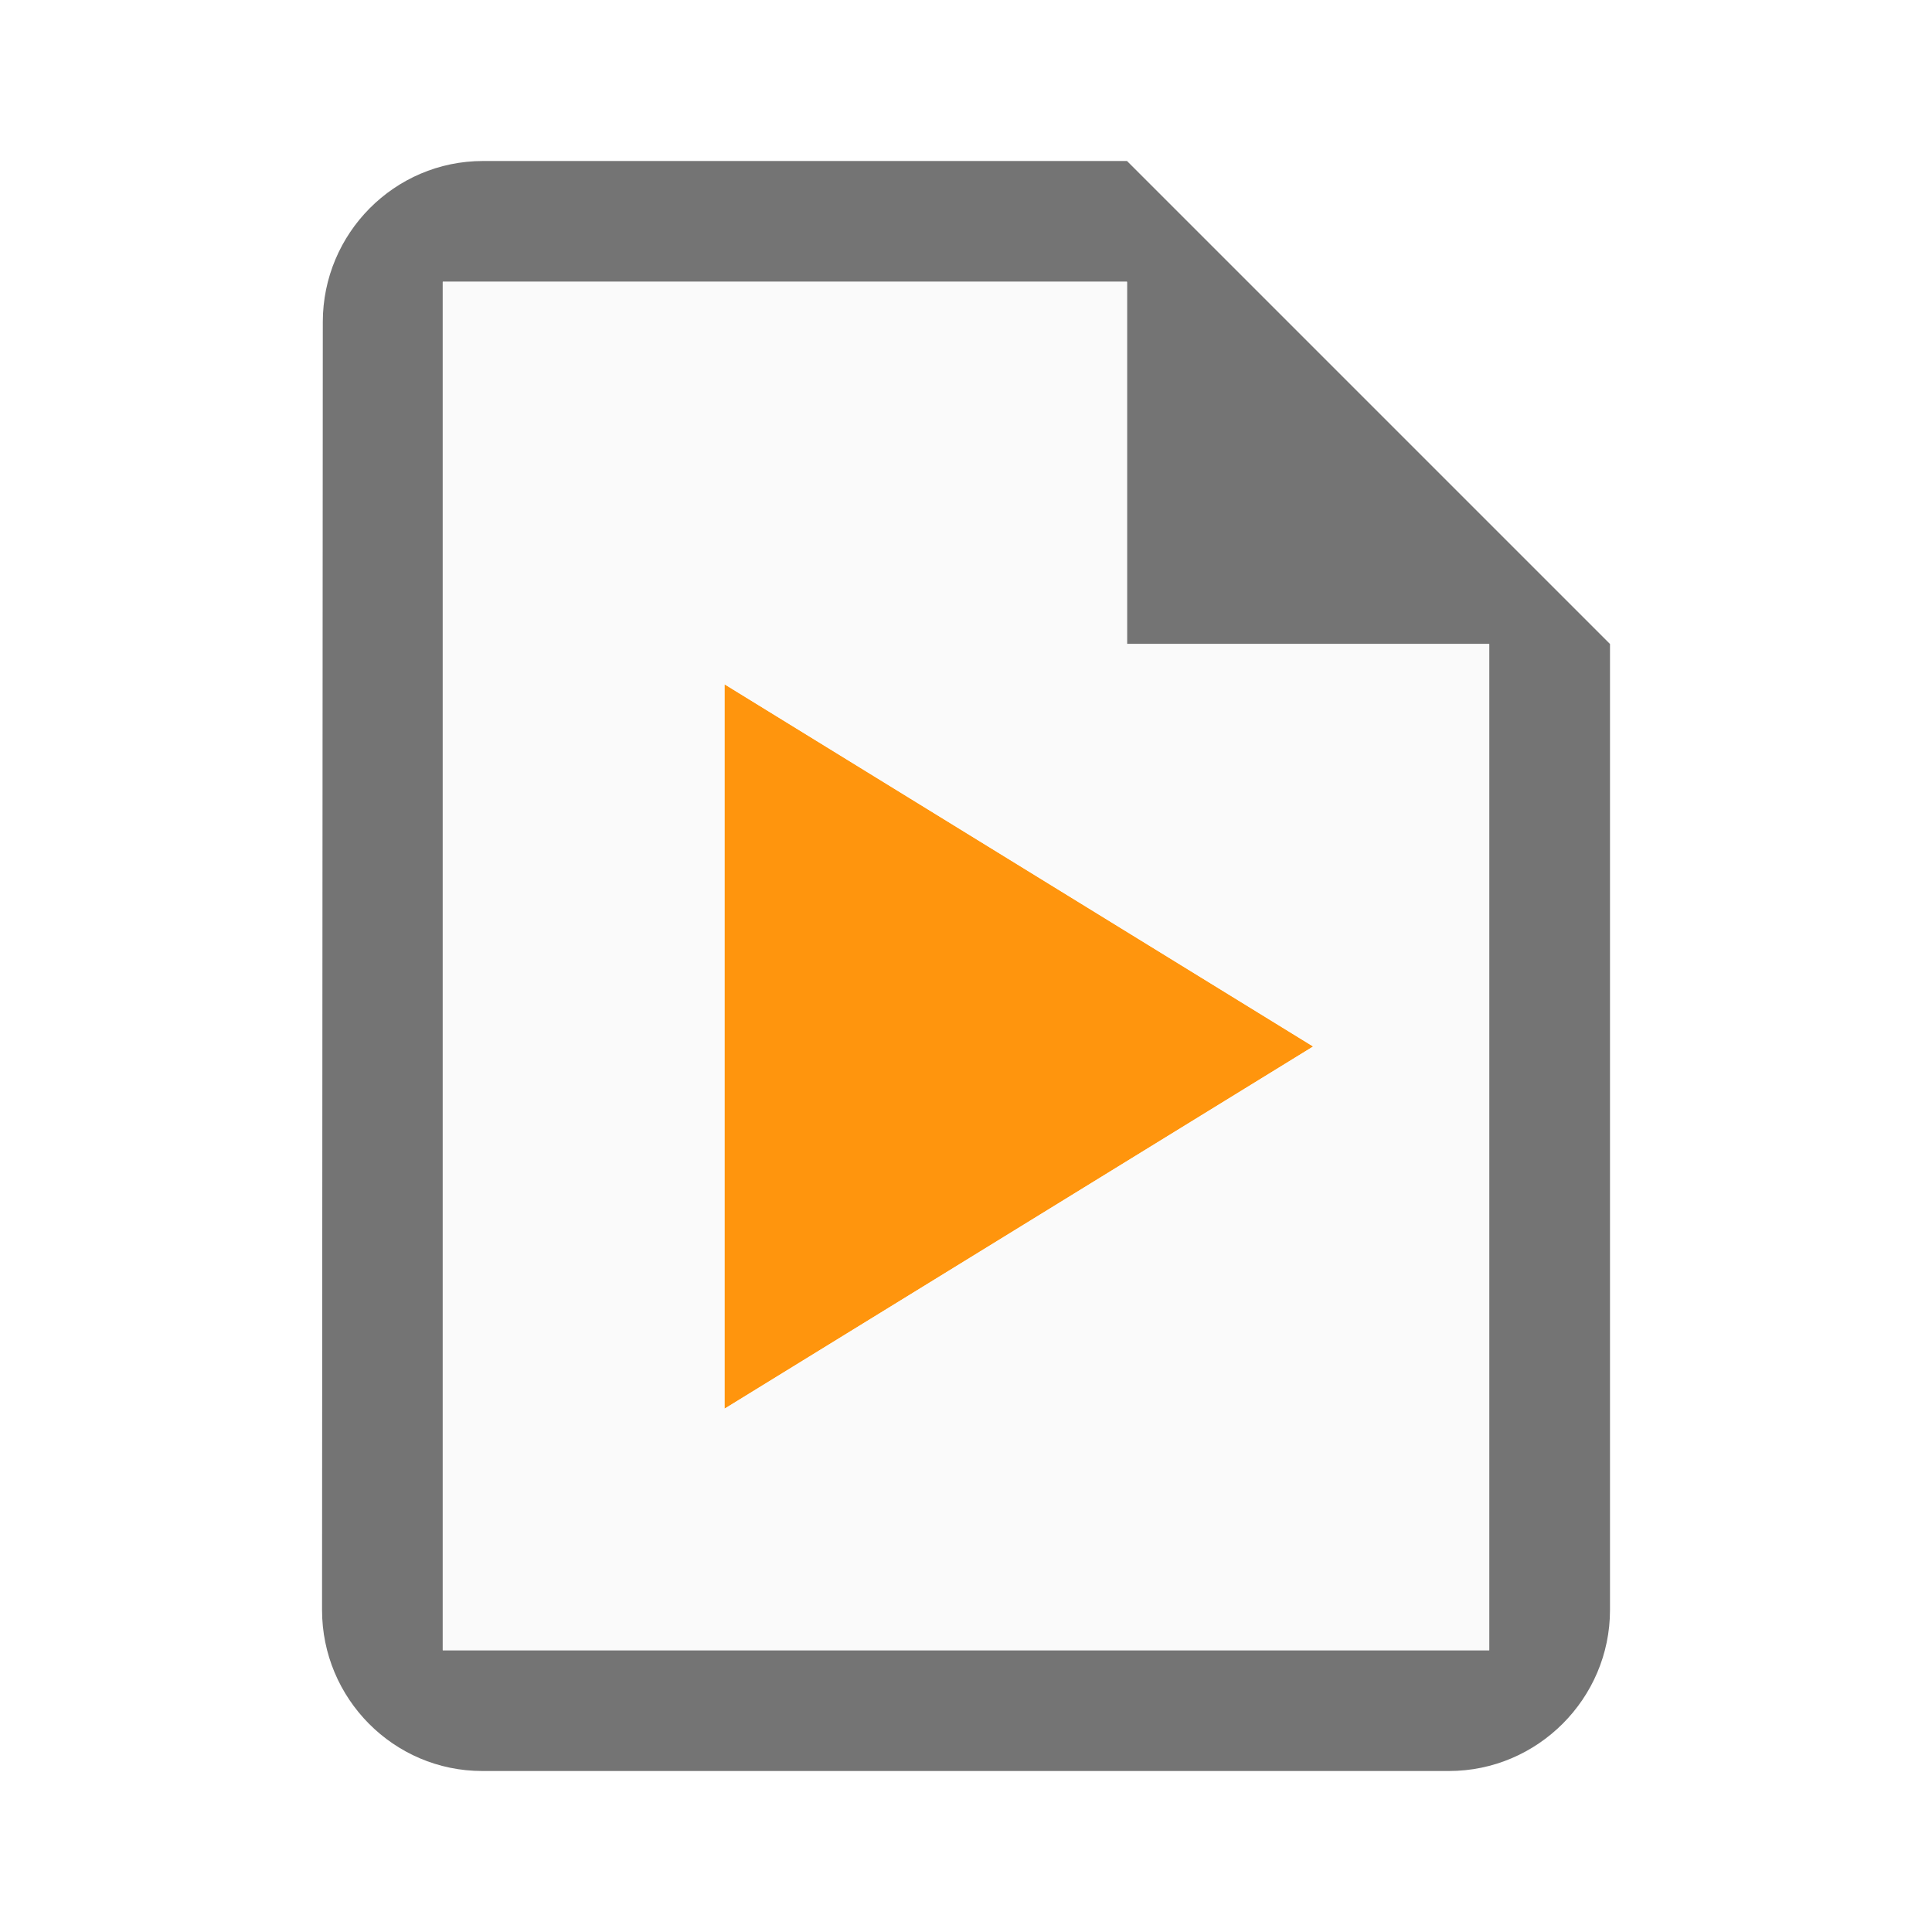
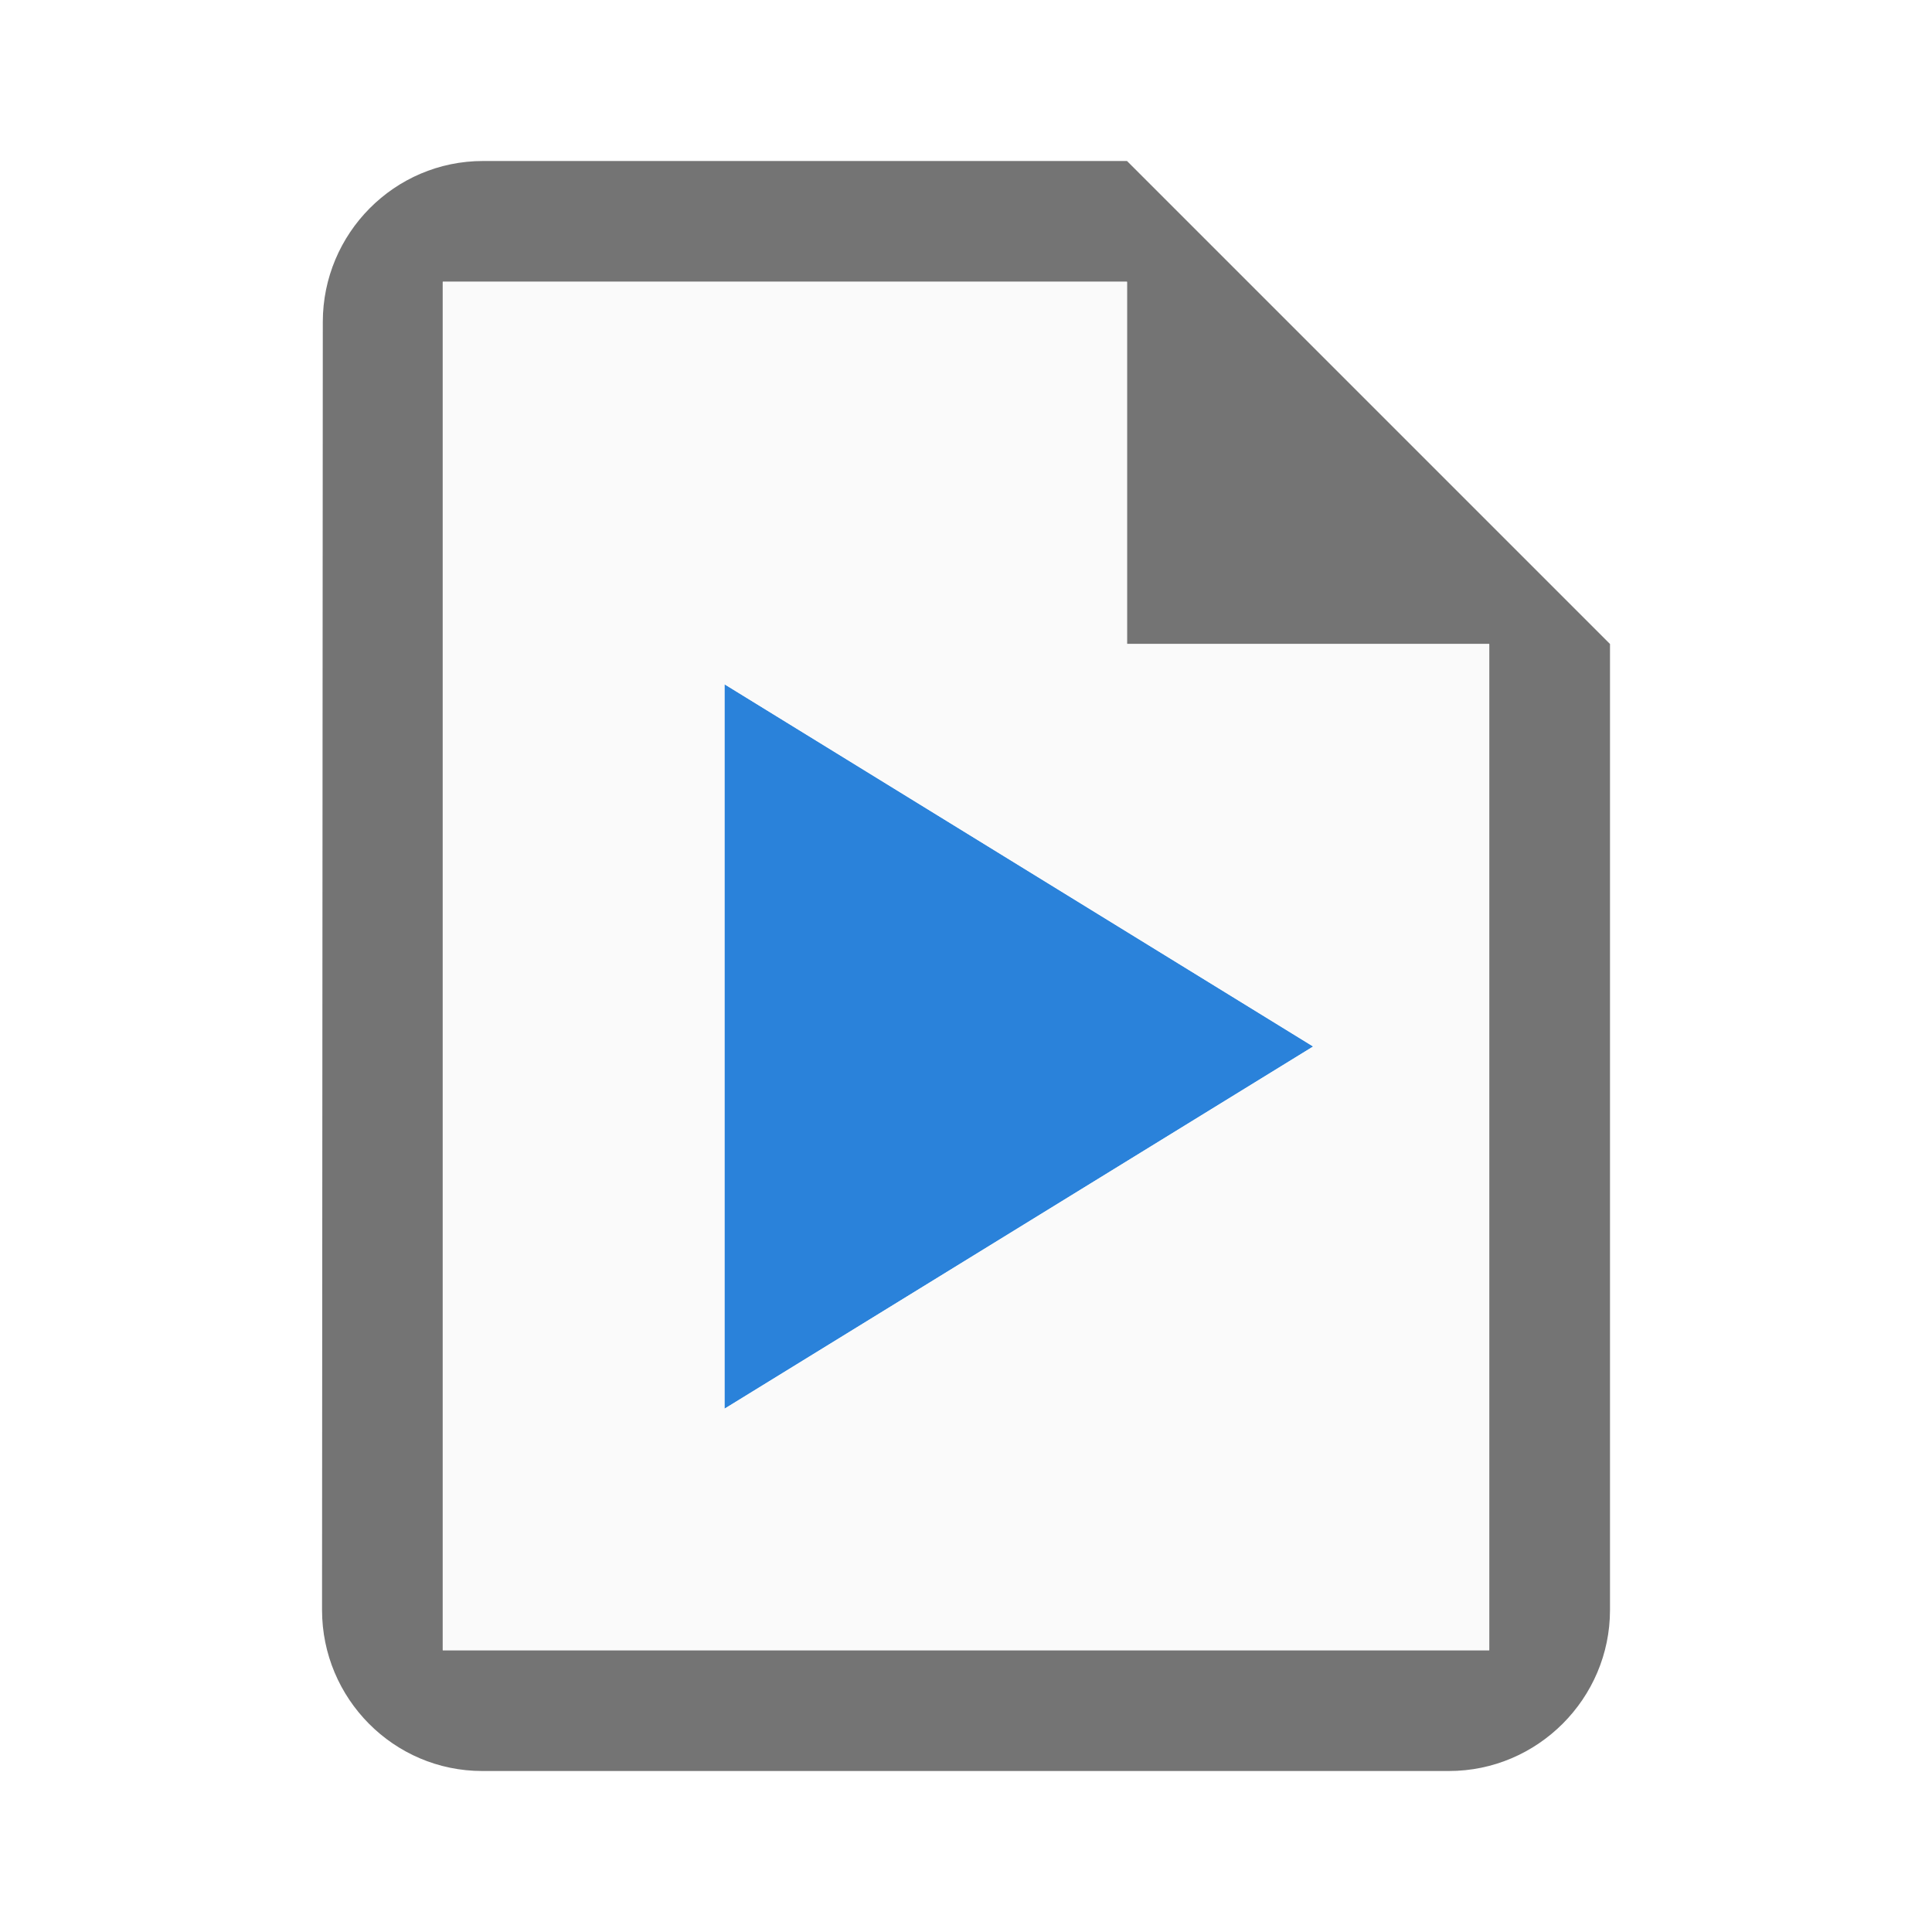
<svg xmlns="http://www.w3.org/2000/svg" width="48" height="48" viewBox="0 0 48 48" id="svg2" version="1.1">
  <defs id="defs8" />
  <g id="layer1" transform="translate(-384,-1004.362)" style="display:inline">
-     <path id="path11037-0-9" d="m 402,1039.362 14.625,-9 -14.625,-9 z" style="display:inline;fill:#ff950d;fill-opacity:1;fill-rule:evenodd;stroke:none;stroke-width:0.562px;stroke-linecap:butt;stroke-linejoin:miter;stroke-opacity:1" />
+     <path id="path11037-0-9" d="m 402,1039.362 14.625,-9 -14.625,-9 z" style="display:inline;fill:#2a82da;fill-opacity:1;fill-rule:evenodd;stroke:none;stroke-width:0.562px;stroke-linecap:butt;stroke-linejoin:miter;stroke-opacity:1" />
    <path style="display:inline;fill:#747474;fill-opacity:1;stroke-width:2" d="m 396,1008.362 c -2.2,0 -3.98,1.8 -3.98,4 l -0.019,32 c 0,2.2 1.78,4 3.98,4 h 24.019 c 2.2,0 4,-1.8 4,-4 v -24 l -12,-12 z m -1,3 h 15 2 v 9 h 9 v 2 23 h -26 z" id="path12846" />
    <path style="color:#000000;display:inline;overflow:visible;visibility:visible;opacity:1;fill:#fafafa;fill-opacity:1;fill-rule:evenodd;stroke:none;stroke-width:2;stroke-linecap:butt;stroke-linejoin:round;stroke-miterlimit:4;stroke-dasharray:none;stroke-dashoffset:4.2;stroke-opacity:1;marker:none;enable-background:accumulate" d="m 421,1020.362 h -9 v -9 h -17 v 34 h 26 z m -19,1 14.625,9 -14.625,9 z" id="rect14056" />
  </g>
</svg>
